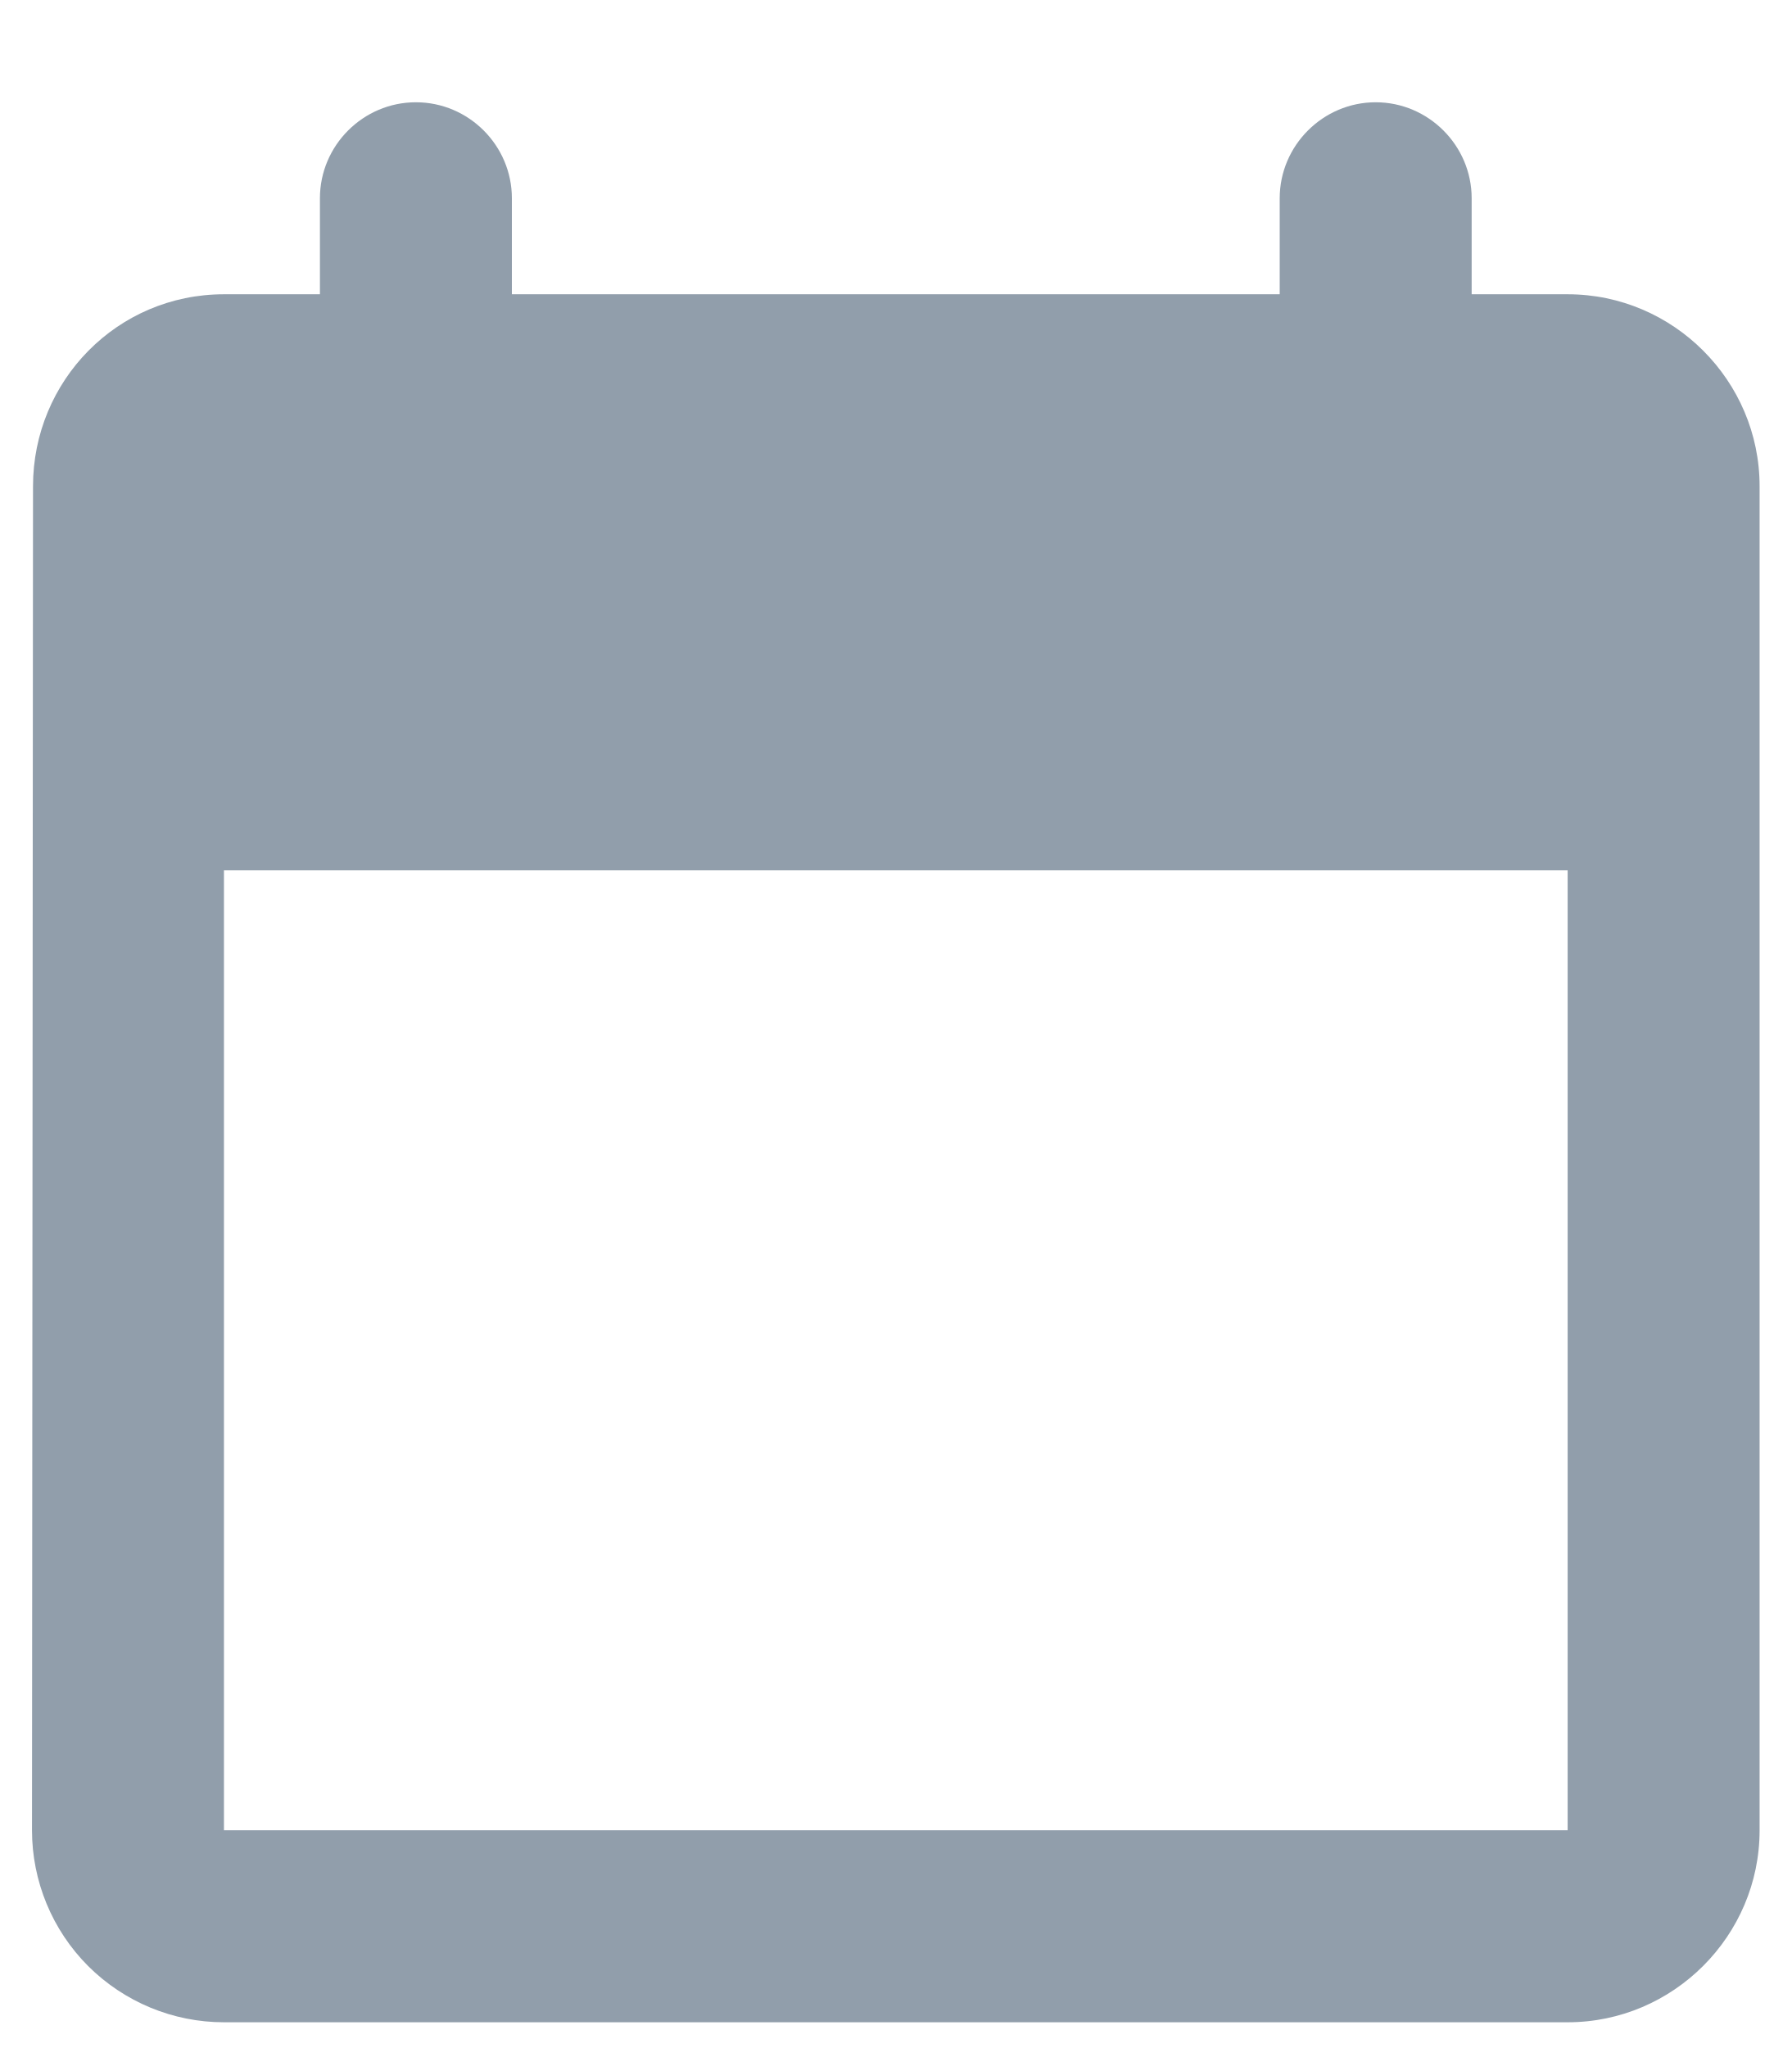
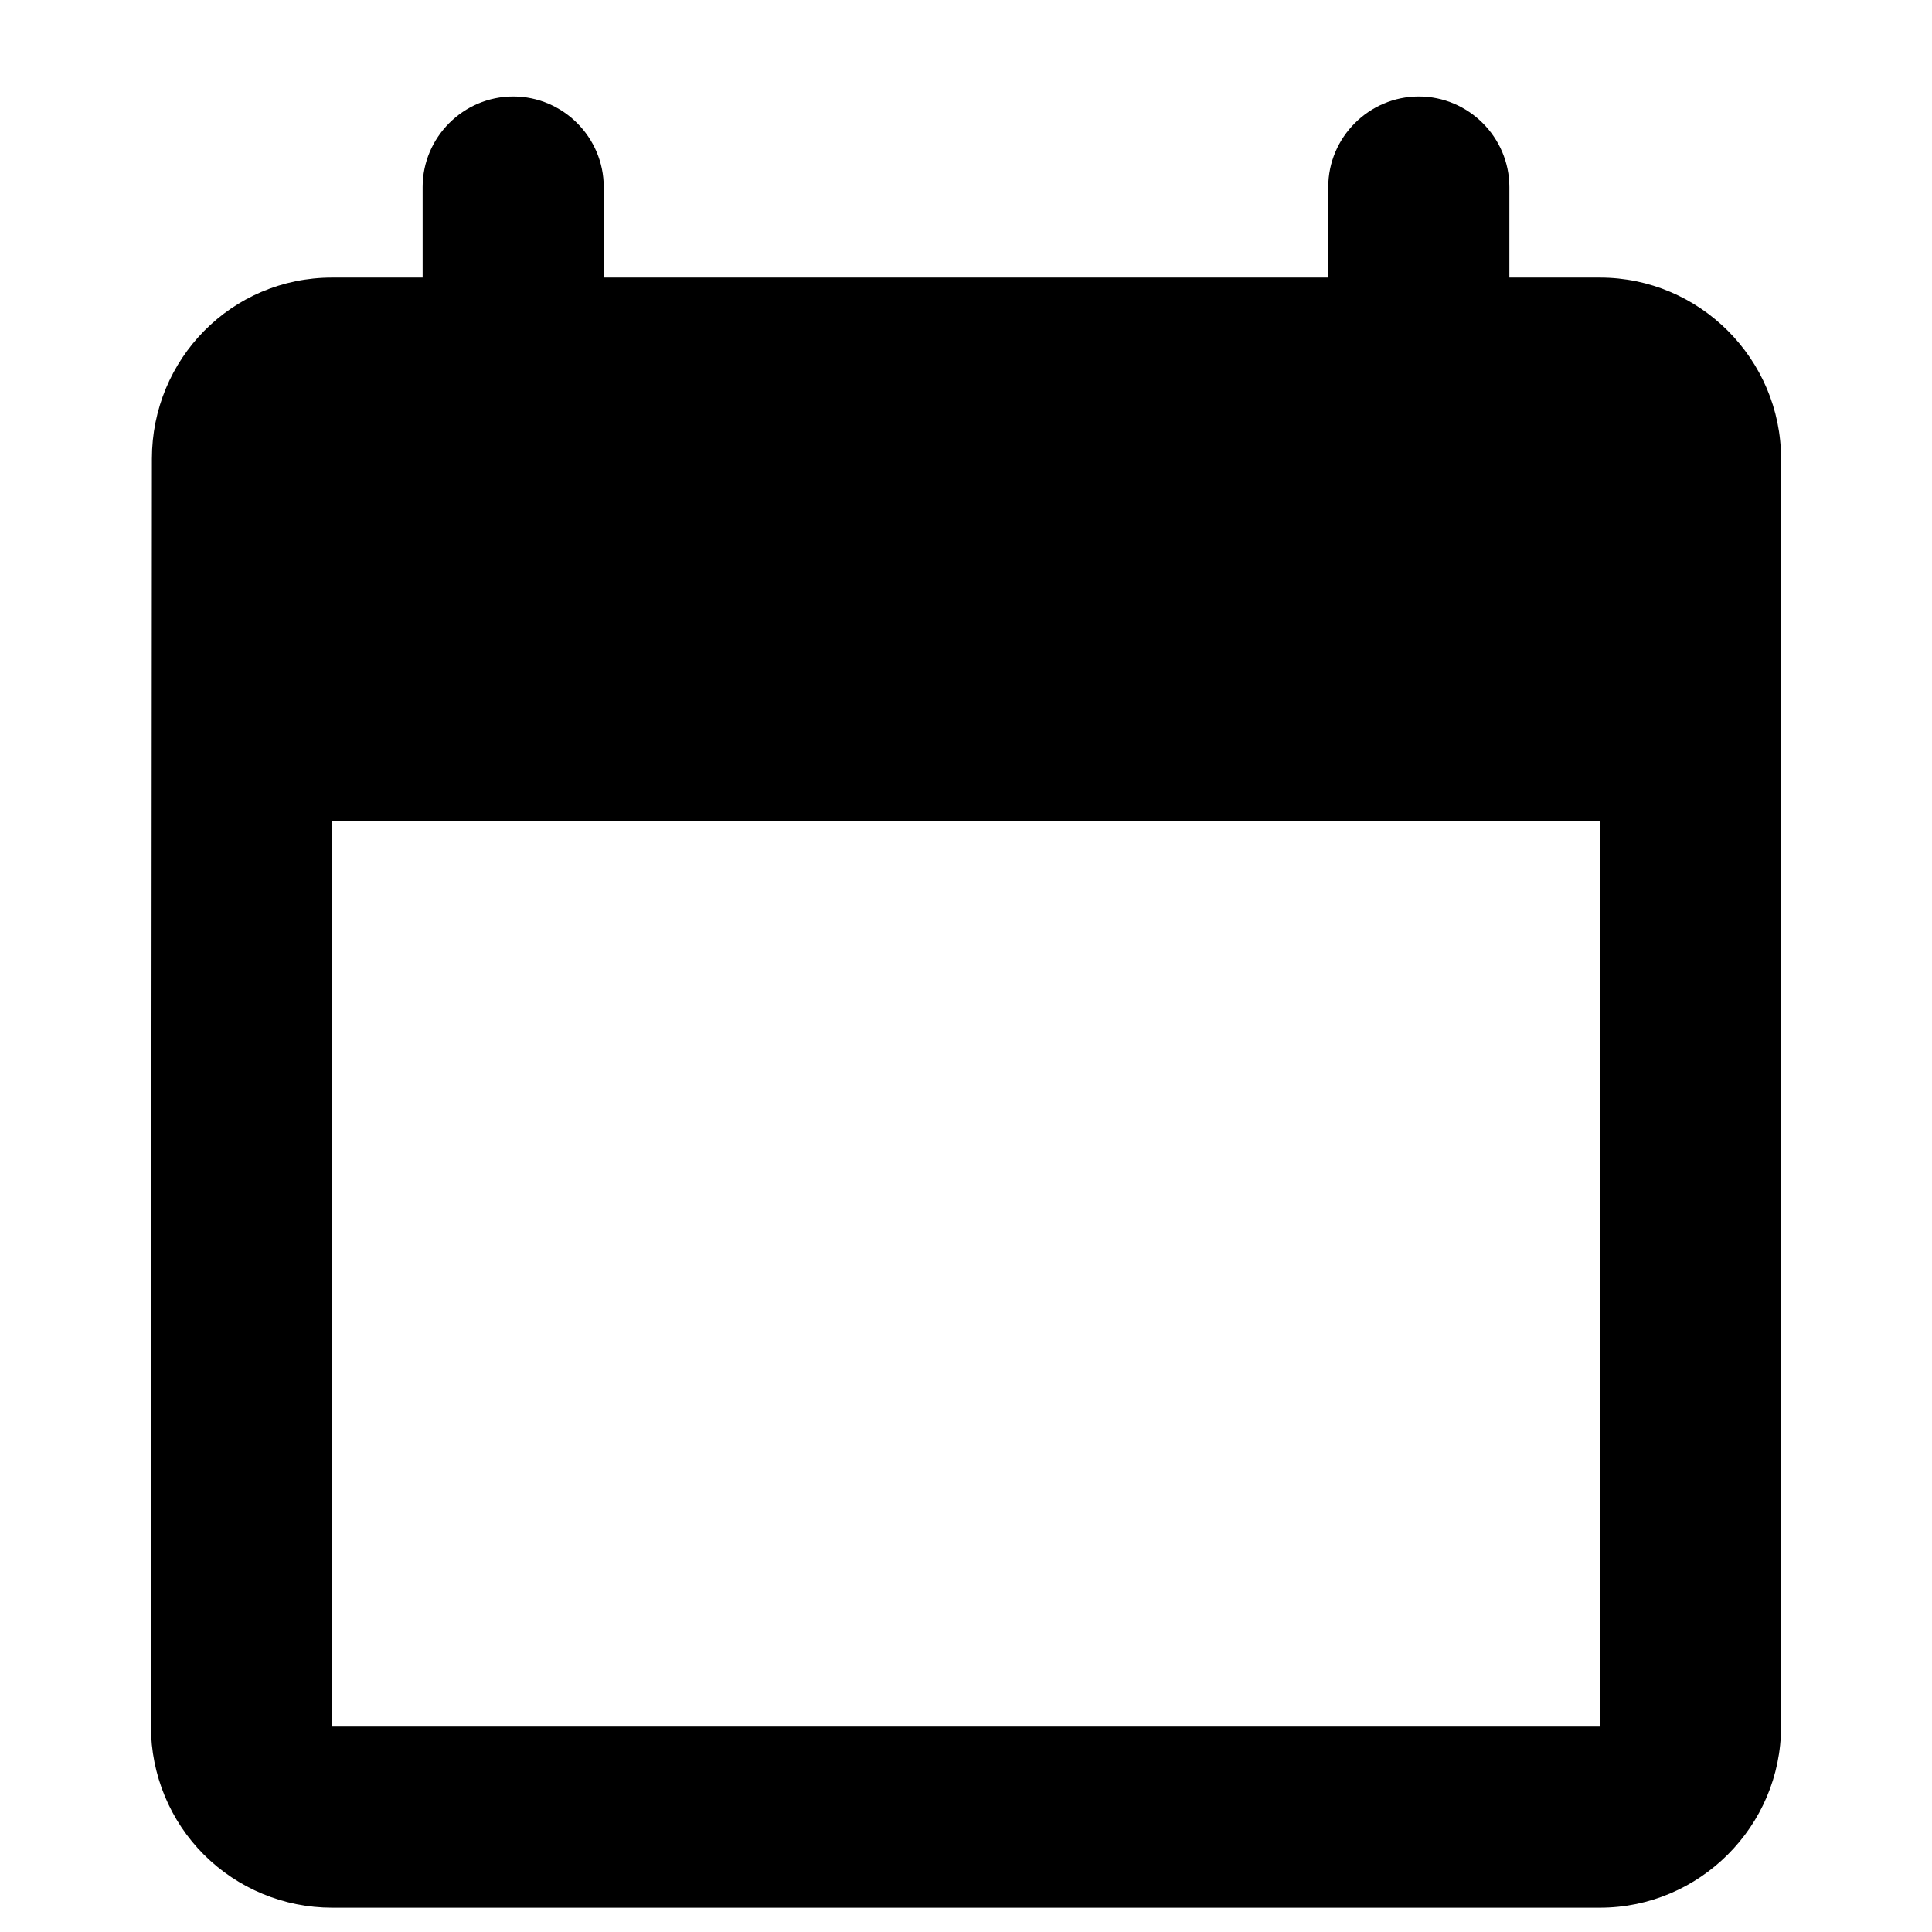
- <svg xmlns="http://www.w3.org/2000/svg" width="14" height="16" viewBox="0 0 14 16" fill="none">
-   <path d="M12.25 2.299H11.5V1.549C11.5 1.137 11.162 0.799 10.75 0.799C10.338 0.799 10 1.137 10 1.549V2.299H4V1.549C4 1.137 3.663 0.799 3.25 0.799C2.837 0.799 2.5 1.137 2.5 1.549V2.299H1.75C0.917 2.299 0.258 2.974 0.258 3.799L0.25 14.299C0.25 14.697 0.408 15.079 0.689 15.36C0.971 15.641 1.352 15.799 1.75 15.799H12.25C13.075 15.799 13.75 15.124 13.75 14.299V3.799C13.75 2.974 13.075 2.299 12.25 2.299ZM12.25 14.299H1.75V6.799H12.25V14.299Z" fill="#919EAB" />
+ <svg xmlns="http://www.w3.org/2000/svg" viewBox="0 0 14 16" fill="currentColor" width="14" height="14">
+   <path d="M12.25 2.299H11.5V1.549C11.5 1.137 11.162 0.799 10.75 0.799C10.338 0.799 10 1.137 10 1.549V2.299H4V1.549C4 1.137 3.663 0.799 3.25 0.799C2.837 0.799 2.5 1.137 2.5 1.549V2.299H1.75C0.917 2.299 0.258 2.974 0.258 3.799L0.25 14.299C0.25 14.697 0.408 15.079 0.689 15.36C0.971 15.641 1.352 15.799 1.75 15.799H12.25C13.075 15.799 13.75 15.124 13.75 14.299V3.799C13.75 2.974 13.075 2.299 12.25 2.299ZM12.25 14.299H1.75V6.799H12.25V14.299Z" fill="currentColor" />
</svg>
